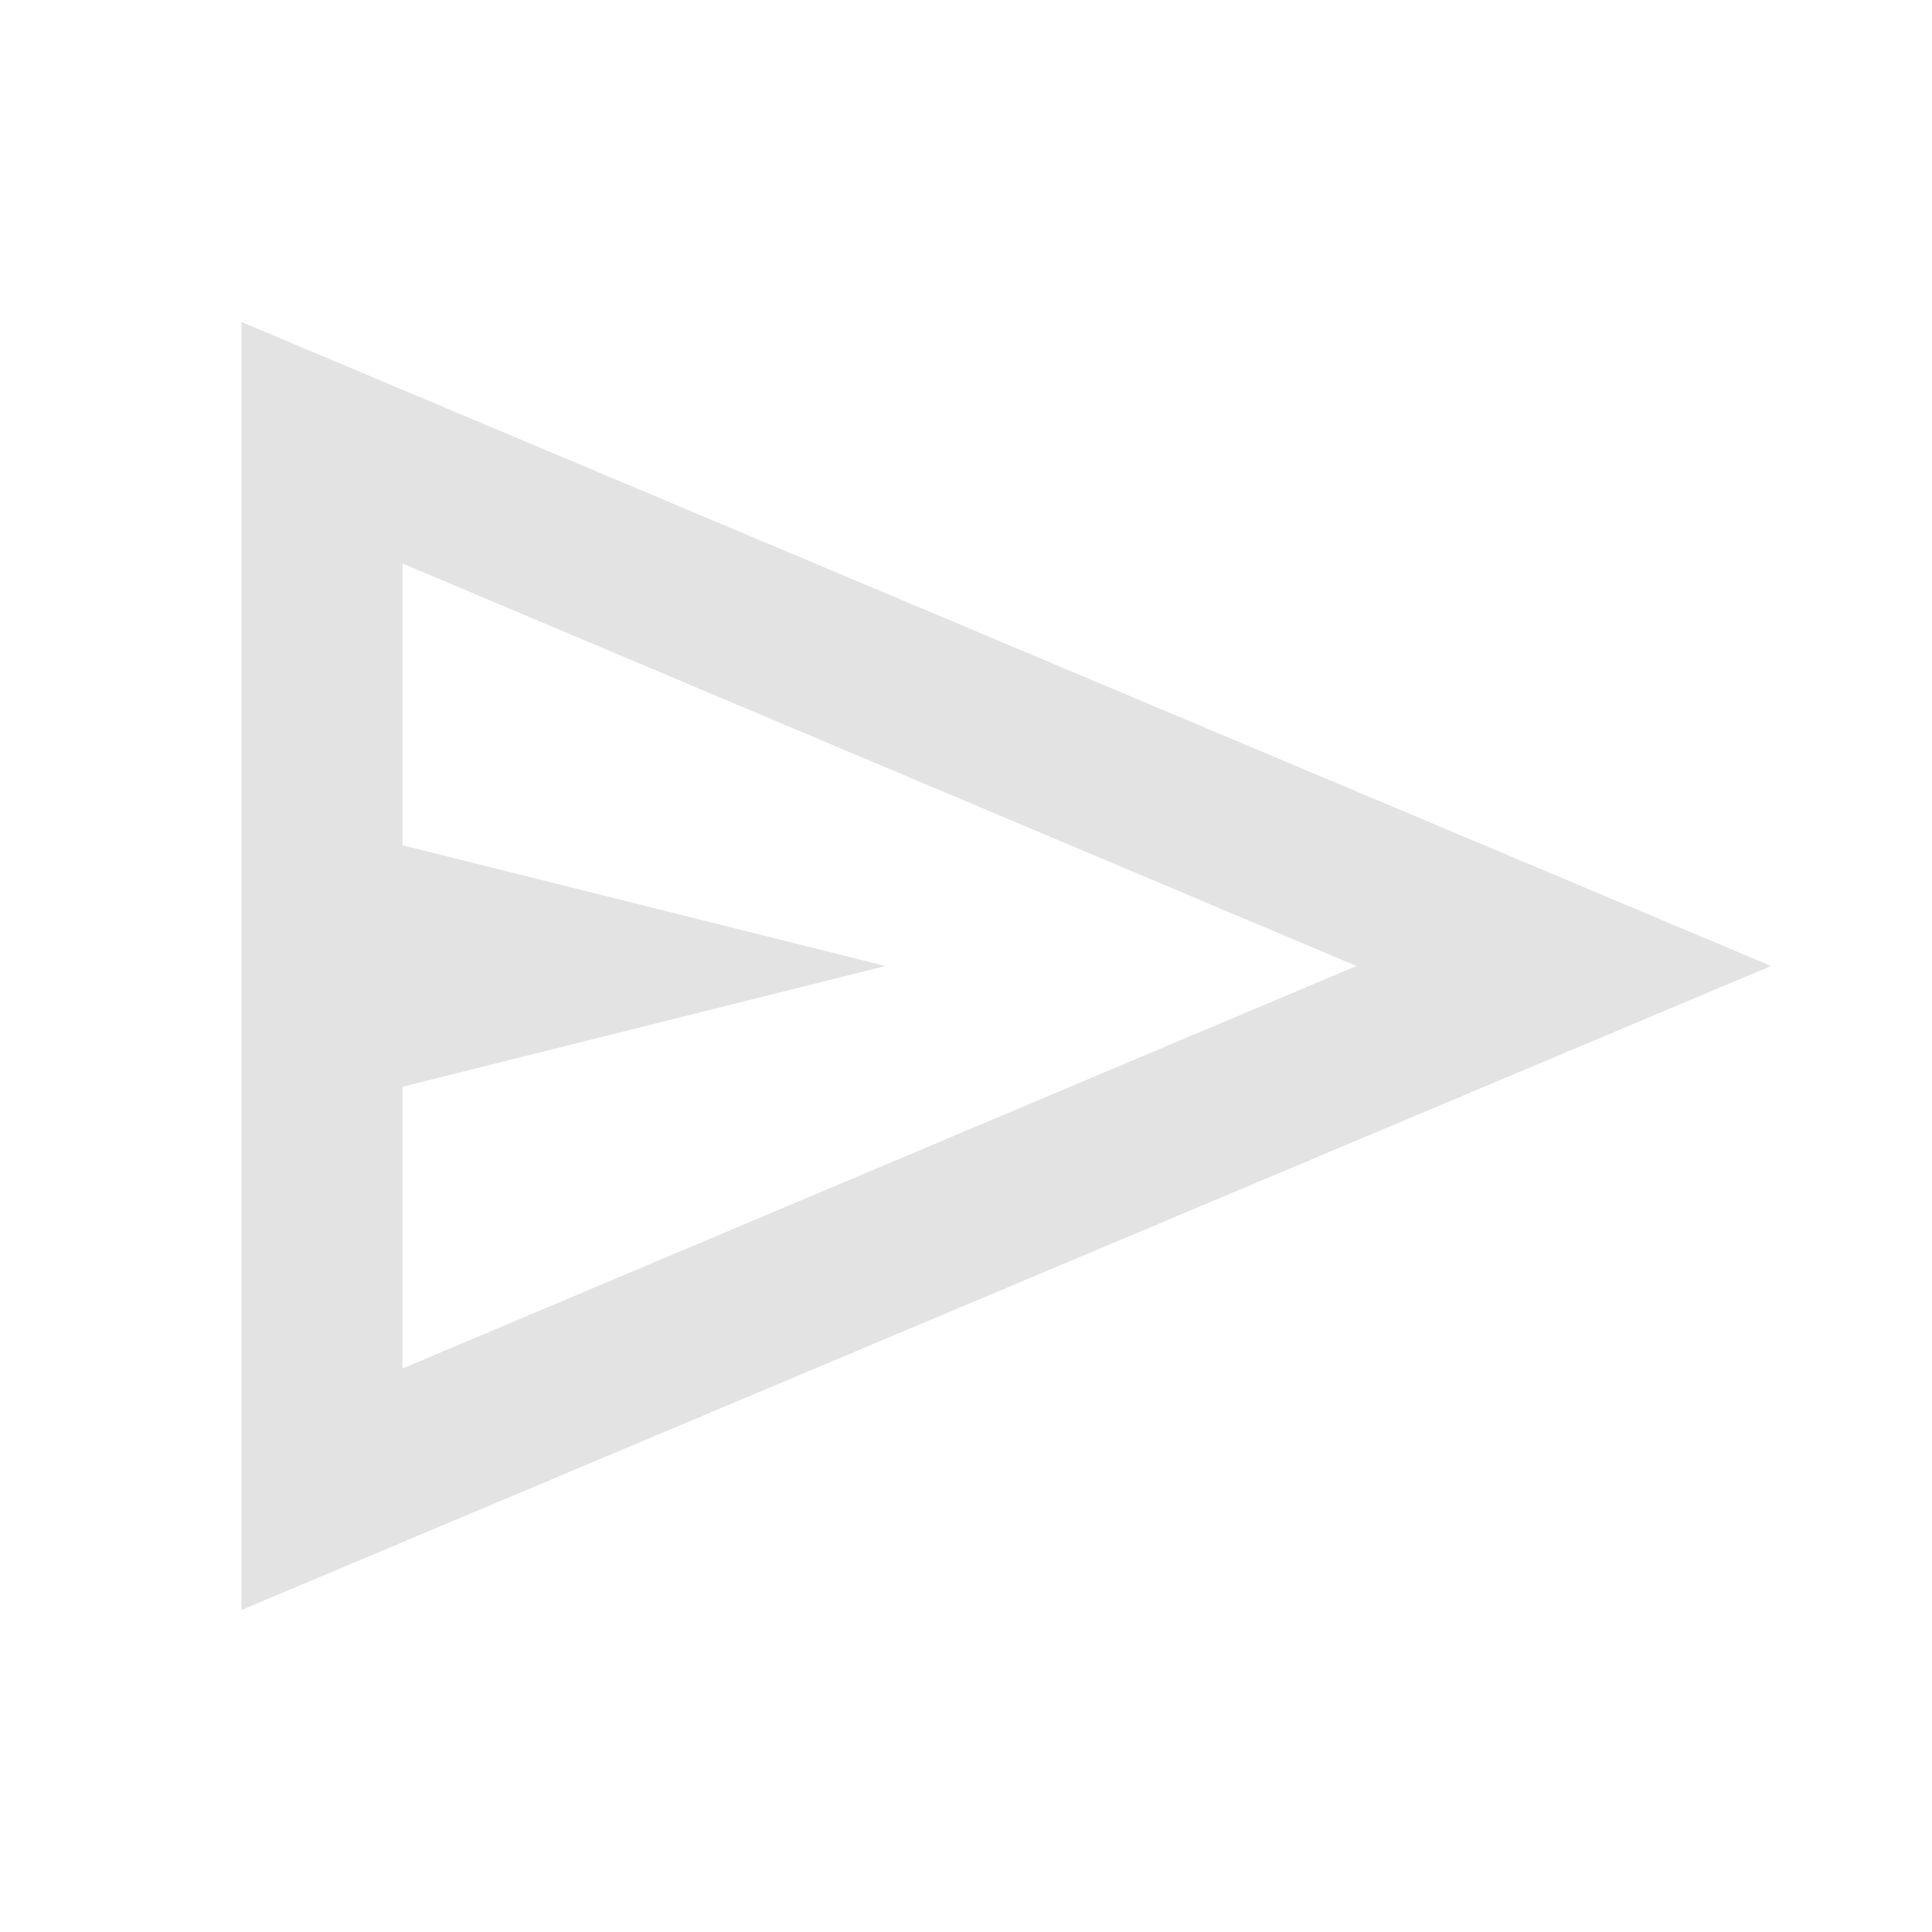
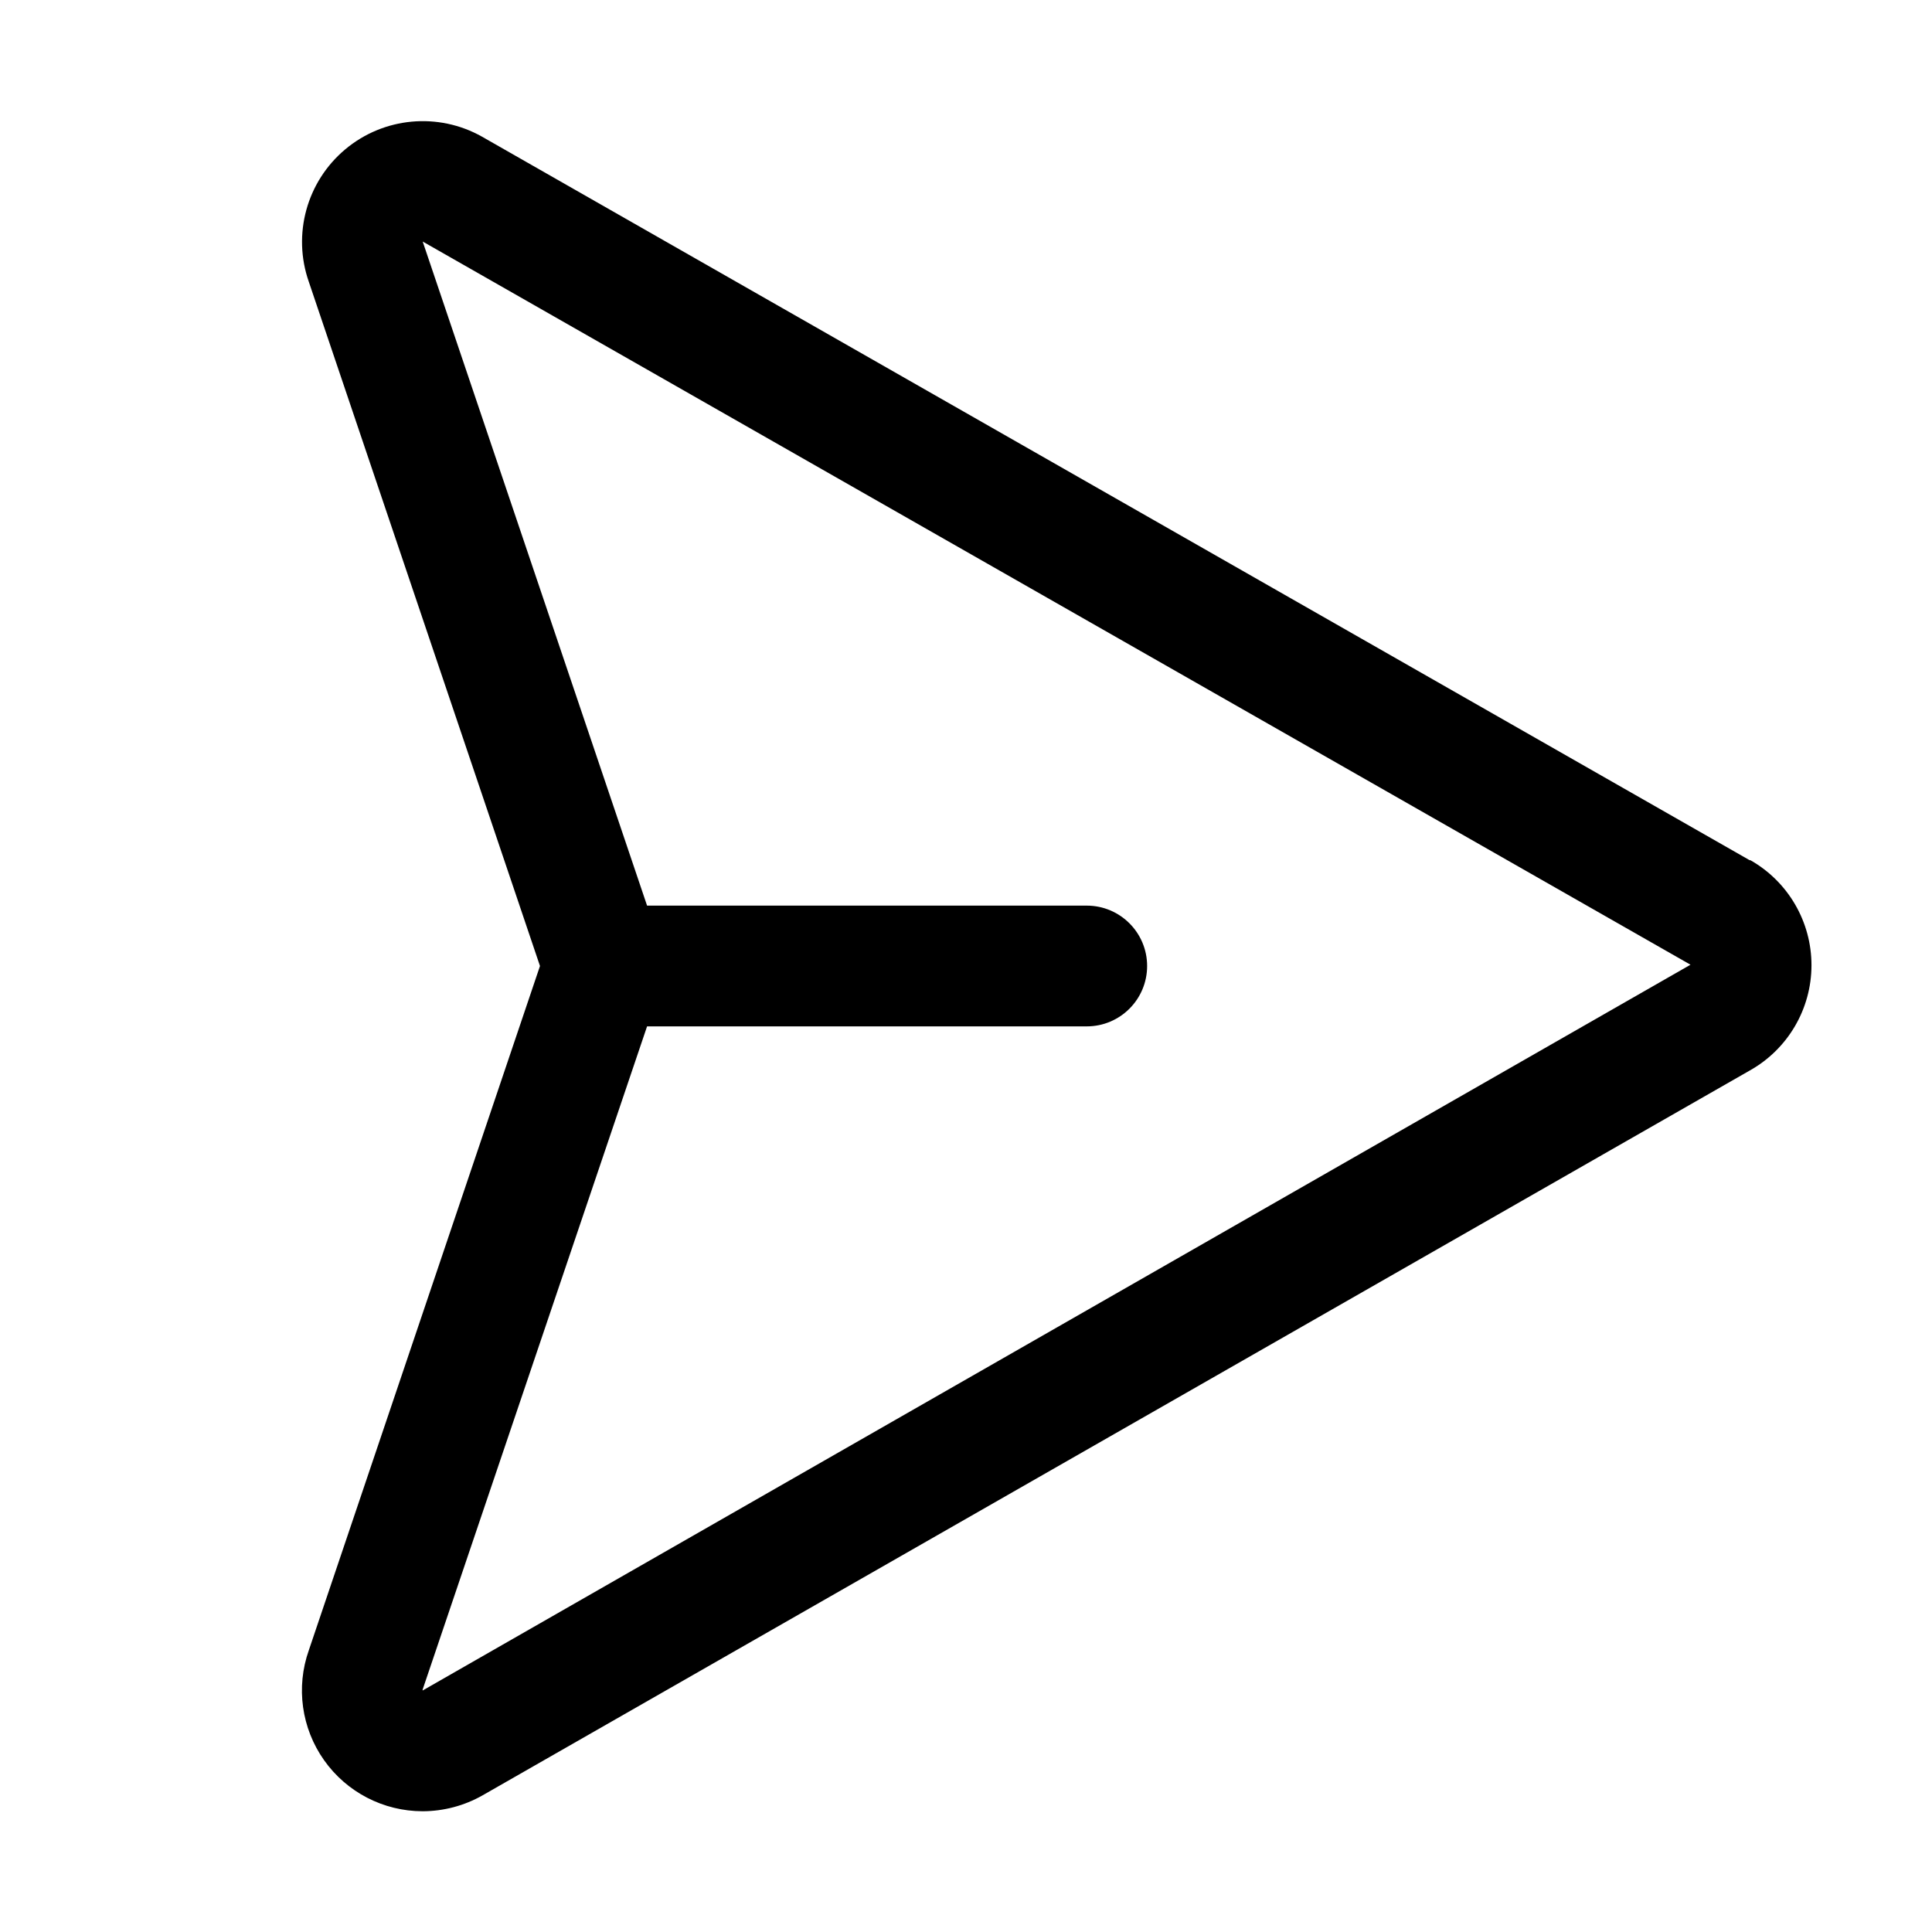
- <svg xmlns="http://www.w3.org/2000/svg" height="24px" viewBox="0 -960 960 960" width="24px" fill="#e3e3e3">
-   <path d="M120-160v-640l760 320-760 320Zm80-120 474-200-474-200v140l240 60-240 60v140Zm0 0v-400 400Z" />
+ <svg xmlns="http://www.w3.org/2000/svg" width="32" height="32" fill="#000000" viewBox="0 0 256 256">
+   <path d="M231.87,114l-168-95.89A16,16,0,0,0,40.92,37.34L71.55,128,40.92,218.67A16,16,0,0,0,56,240a16.15,16.15,0,0,0,7.93-2.1l167.92-96.05a16,16,0,0,0,.05-27.89ZM56,224a.56.56,0,0,0,0-.12L85.74,136H144a8,8,0,0,0,0-16H85.74L56.06,32.16A.46.46,0,0,0,56,32l168,95.83Z" />
</svg>
